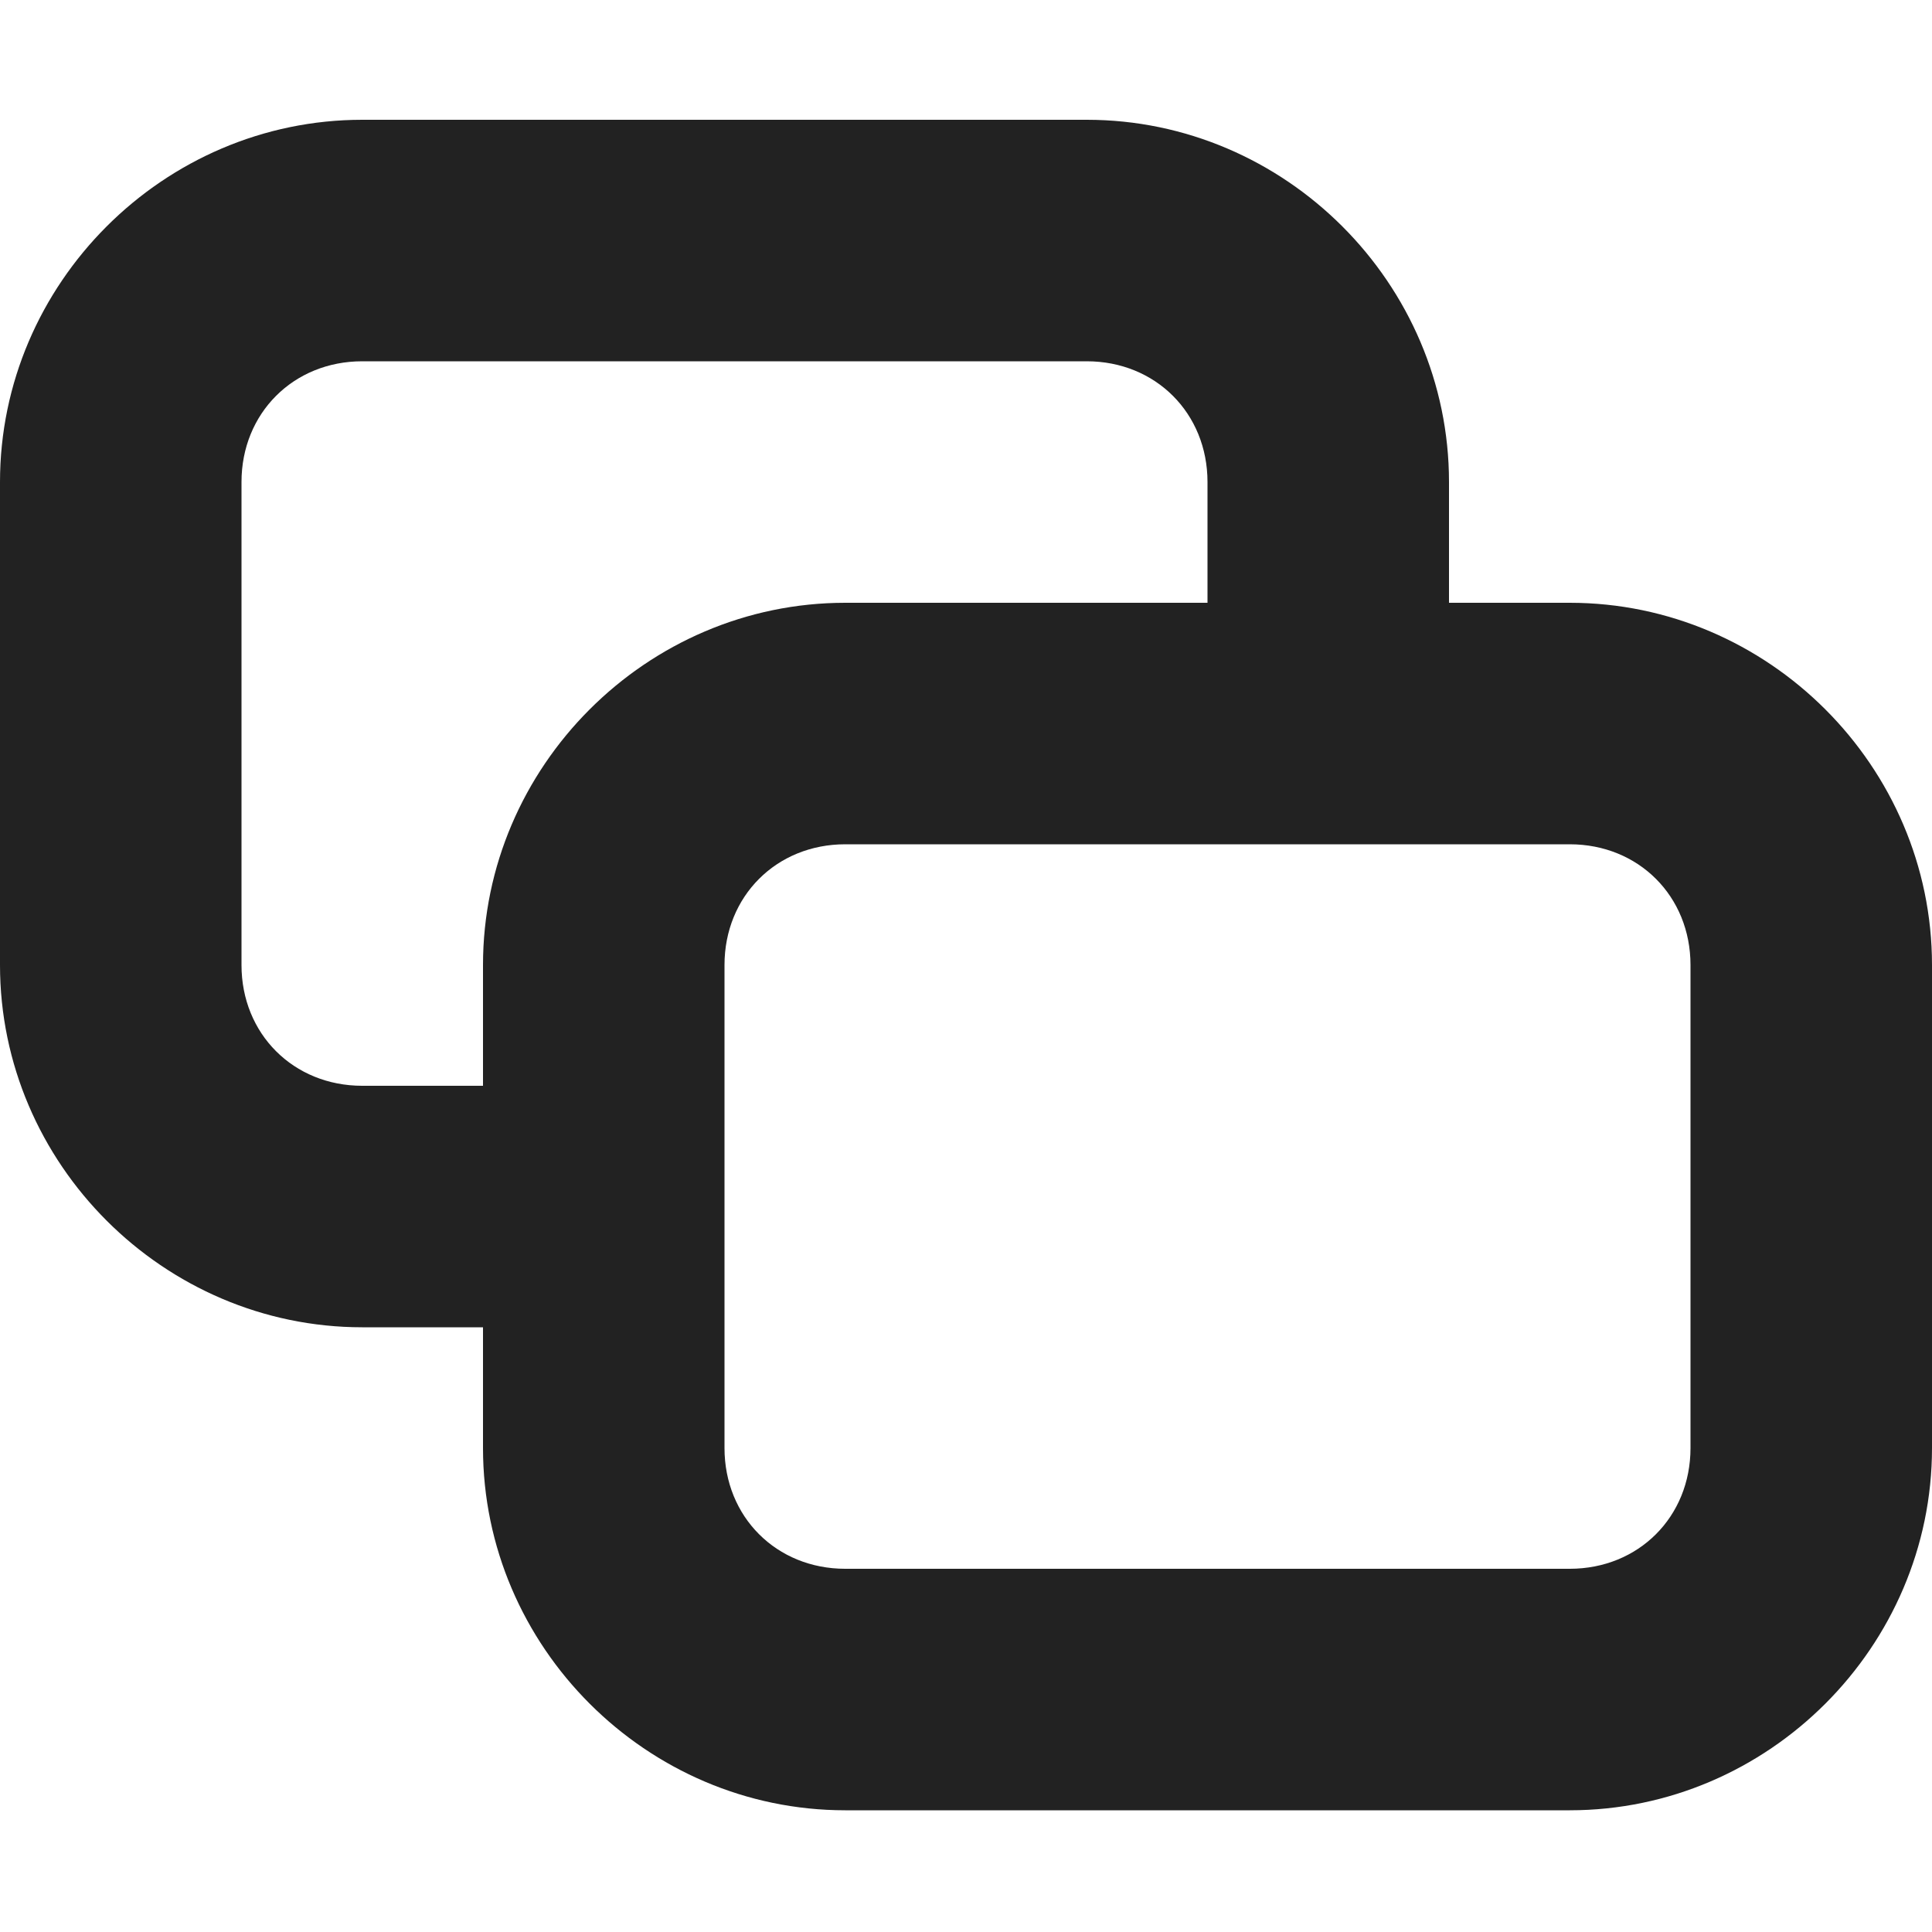
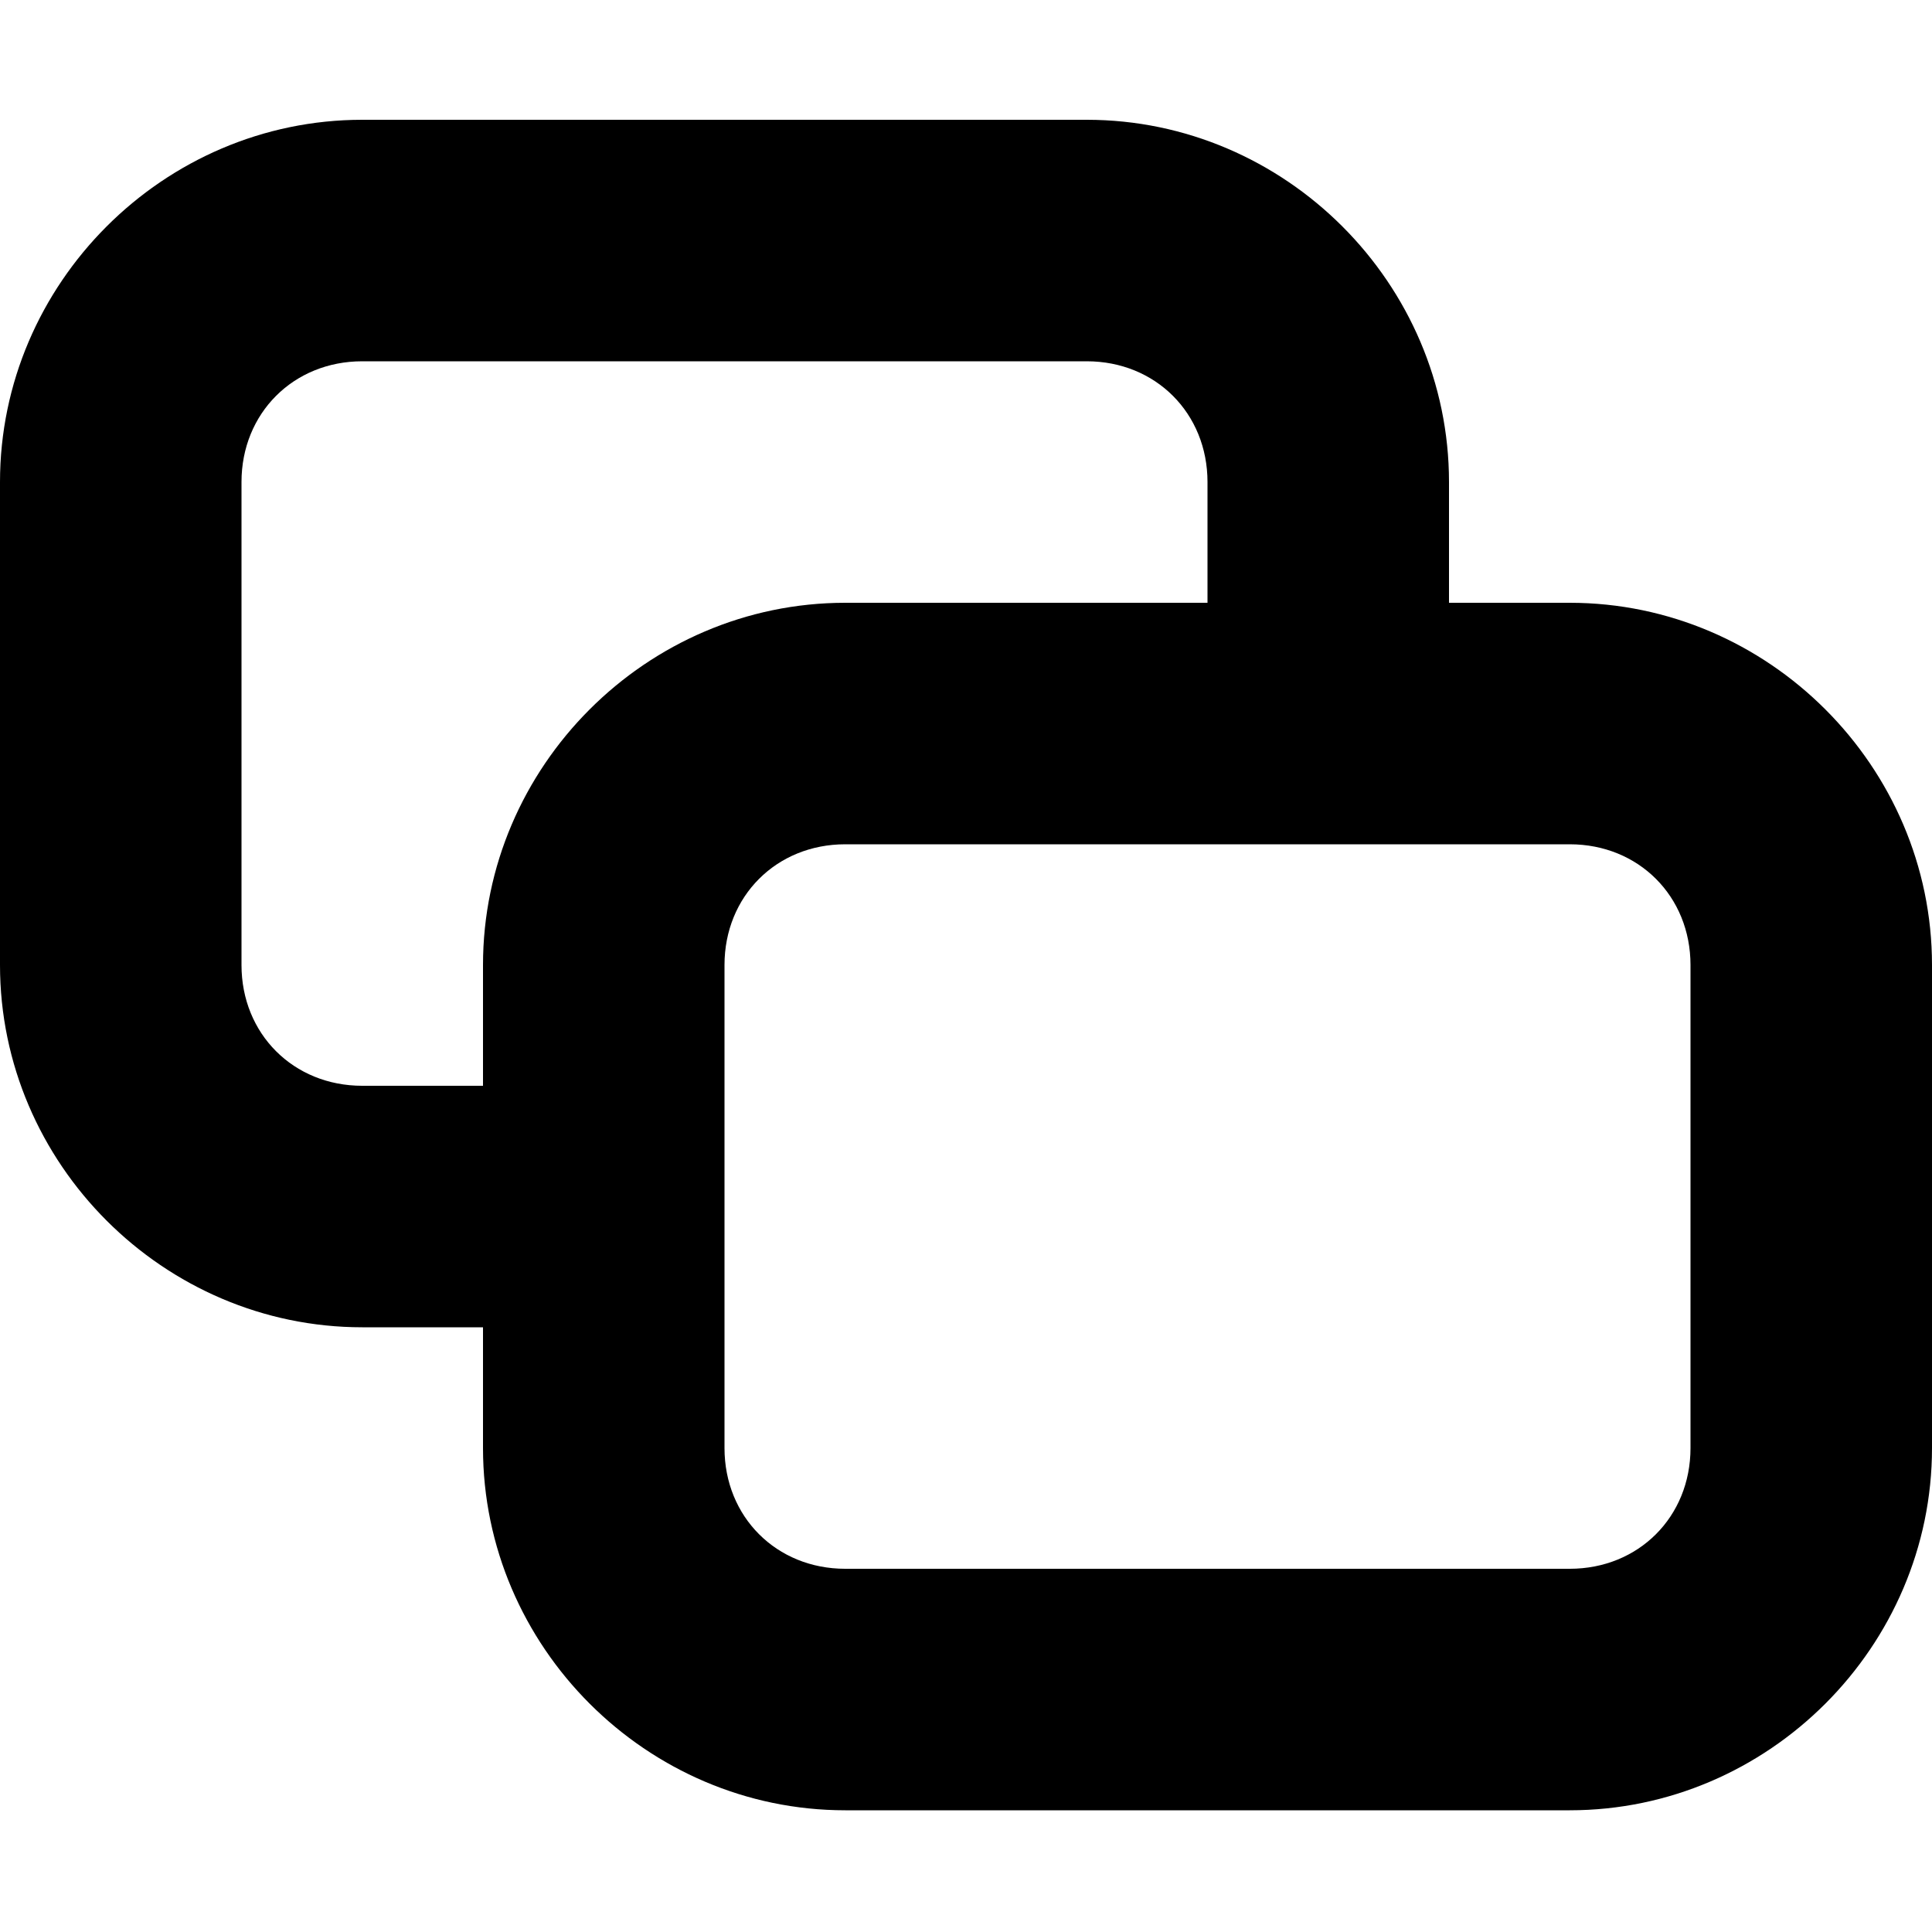
<svg xmlns="http://www.w3.org/2000/svg" height="16px" viewBox="0 0 16 16" width="16px">
-   <g fill="#222222">
+   <g fill="currentColor">
    <path d="m 3 0.992 c -1.645 0 -3 1.355 -3 3 v 4 c 0 1.645 1.355 3 3 3 h 2 v -2 h -2 c -0.57 0 -1 -0.43 -1 -1 v -4 c 0 -0.57 0.43 -1 1 -1 h 6 c 0.57 0 1 0.43 1 1 v 2 h 2 v -2 c 0 -1.645 -1.355 -3 -3 -3 z m 0 0" />
    <path d="m 7 4.992 c -1.645 0 -3 1.355 -3 3 v 4 c 0 1.645 1.355 3 3 3 h 6 c 1.645 0 3 -1.355 3 -3 v -4 c 0 -1.645 -1.355 -3 -3 -3 z m 0 2 h 6 c 0.57 0 1 0.43 1 1 v 4 c 0 0.57 -0.43 1 -1 1 h -6 c -0.57 0 -1 -0.43 -1 -1 v -4 c 0 -0.57 0.43 -1 1 -1 z m 0 0" />
  </g>
</svg>
